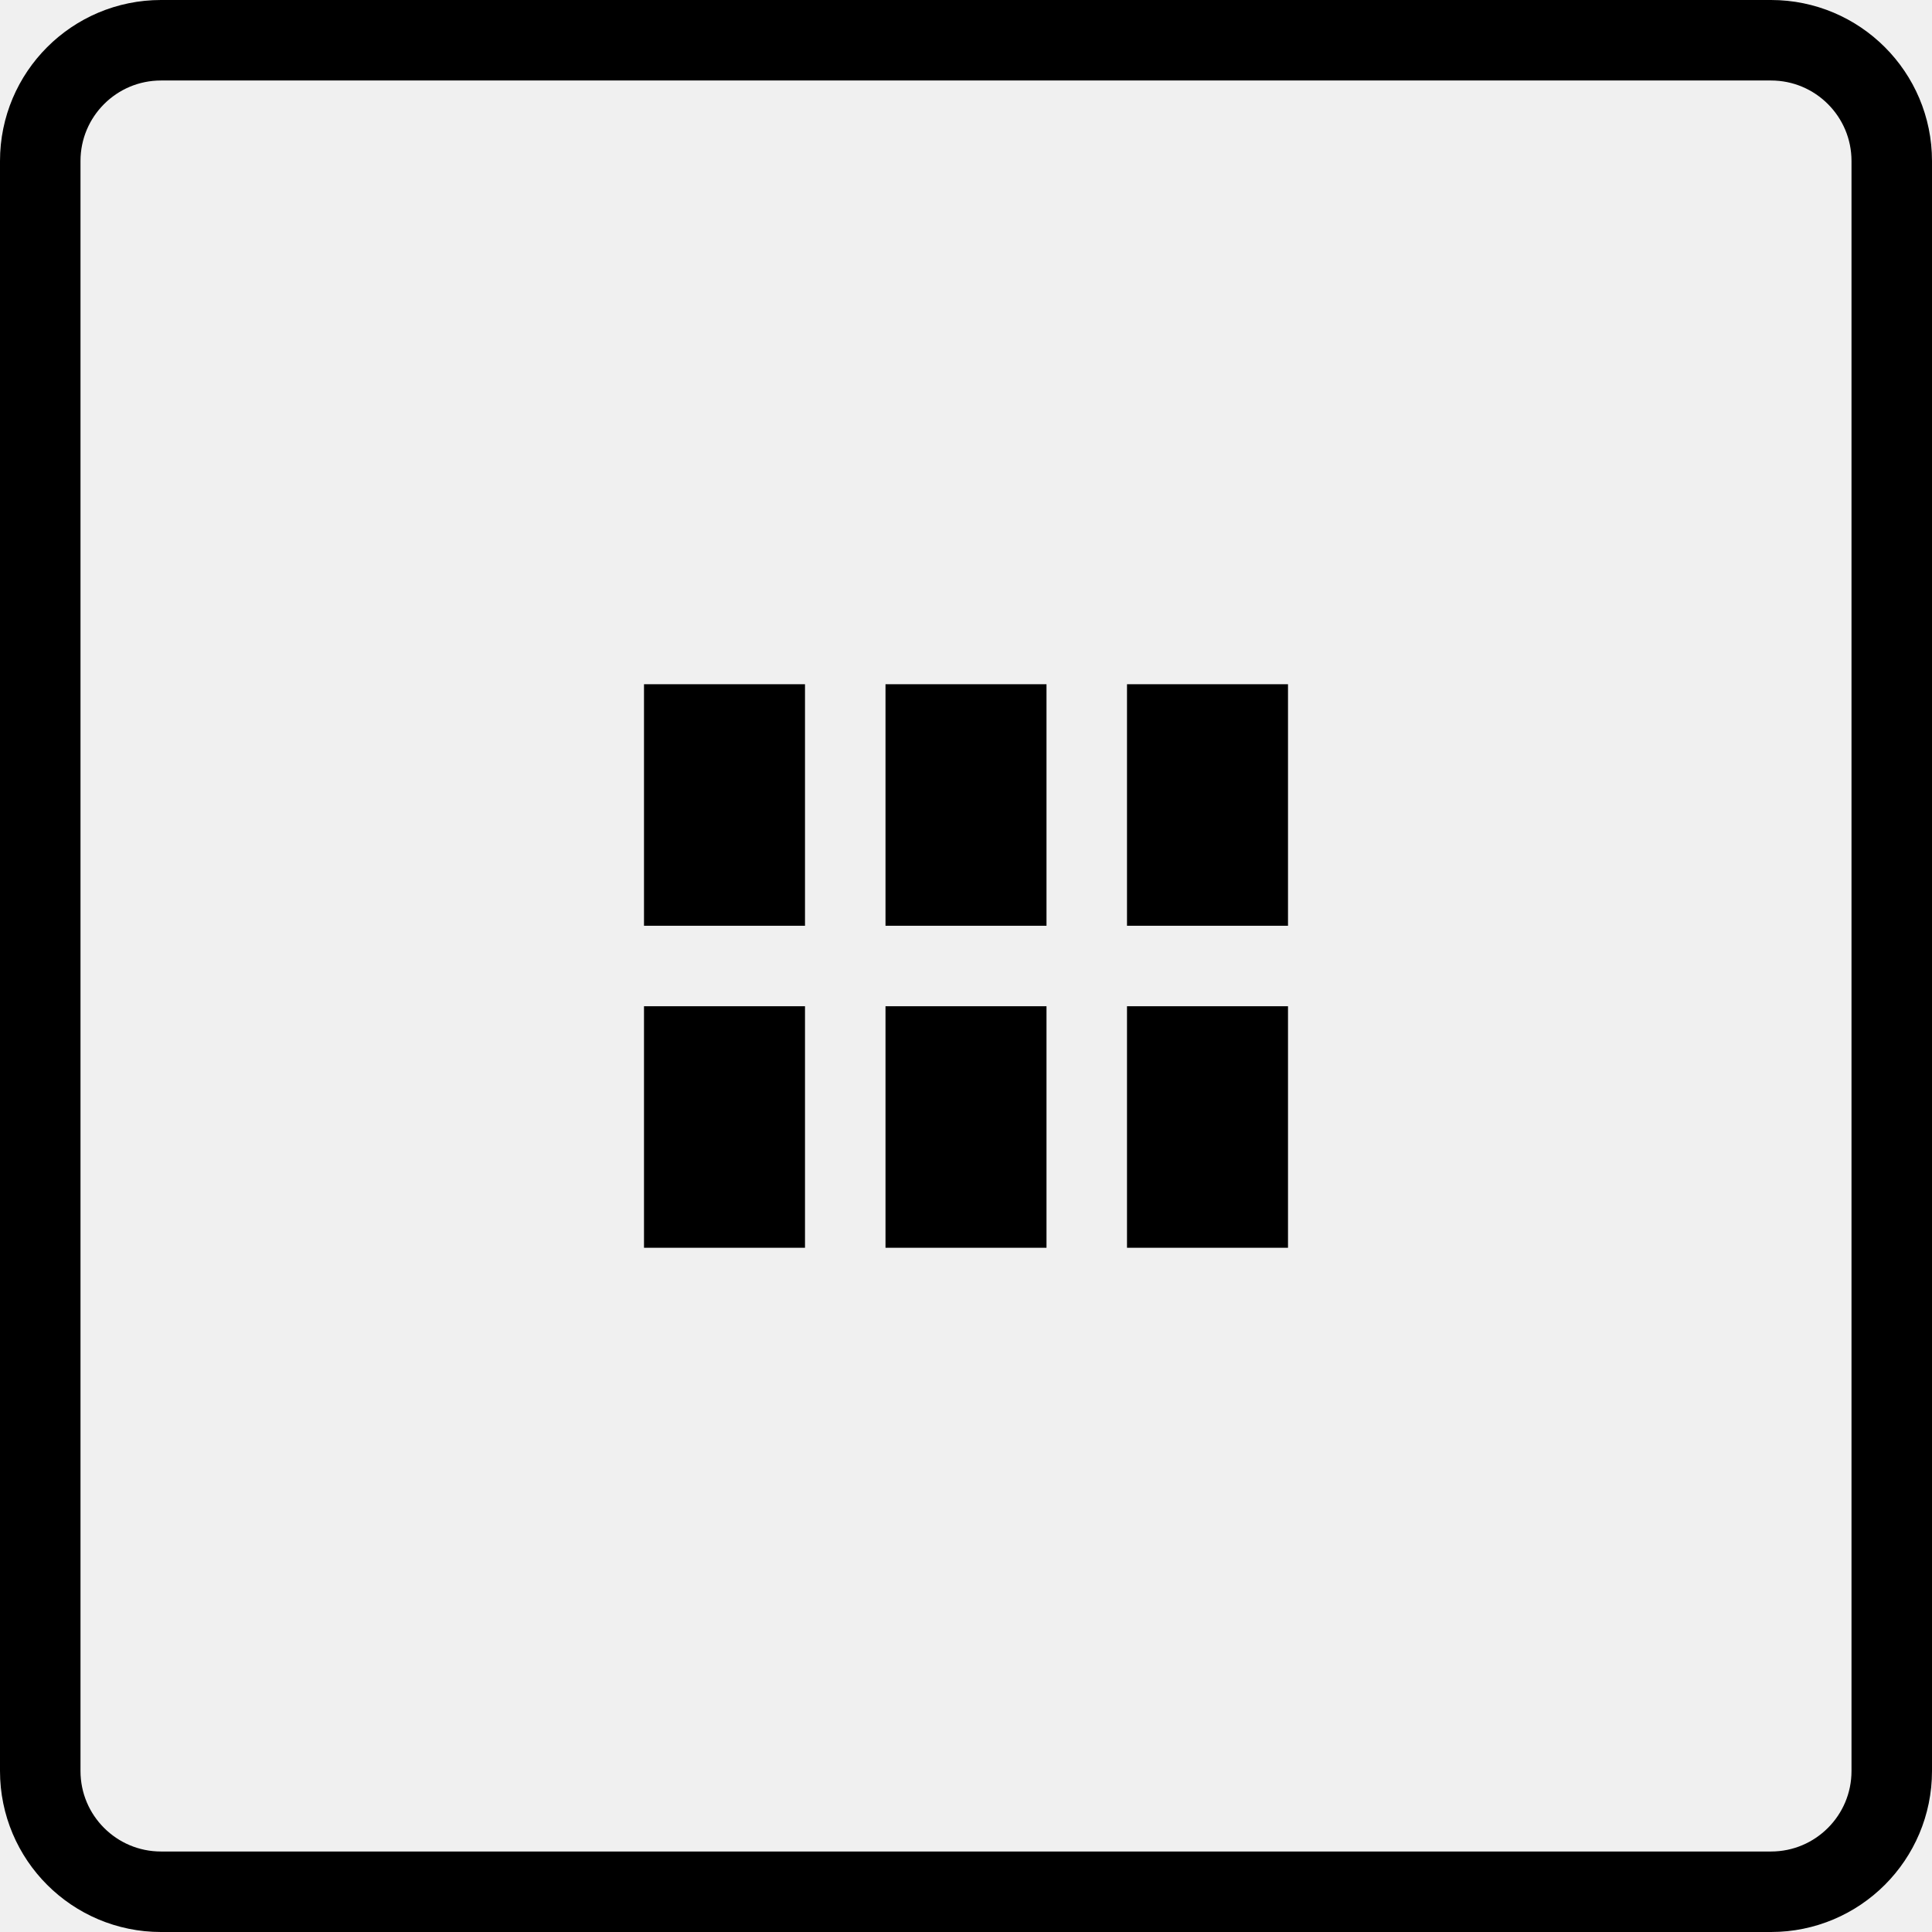
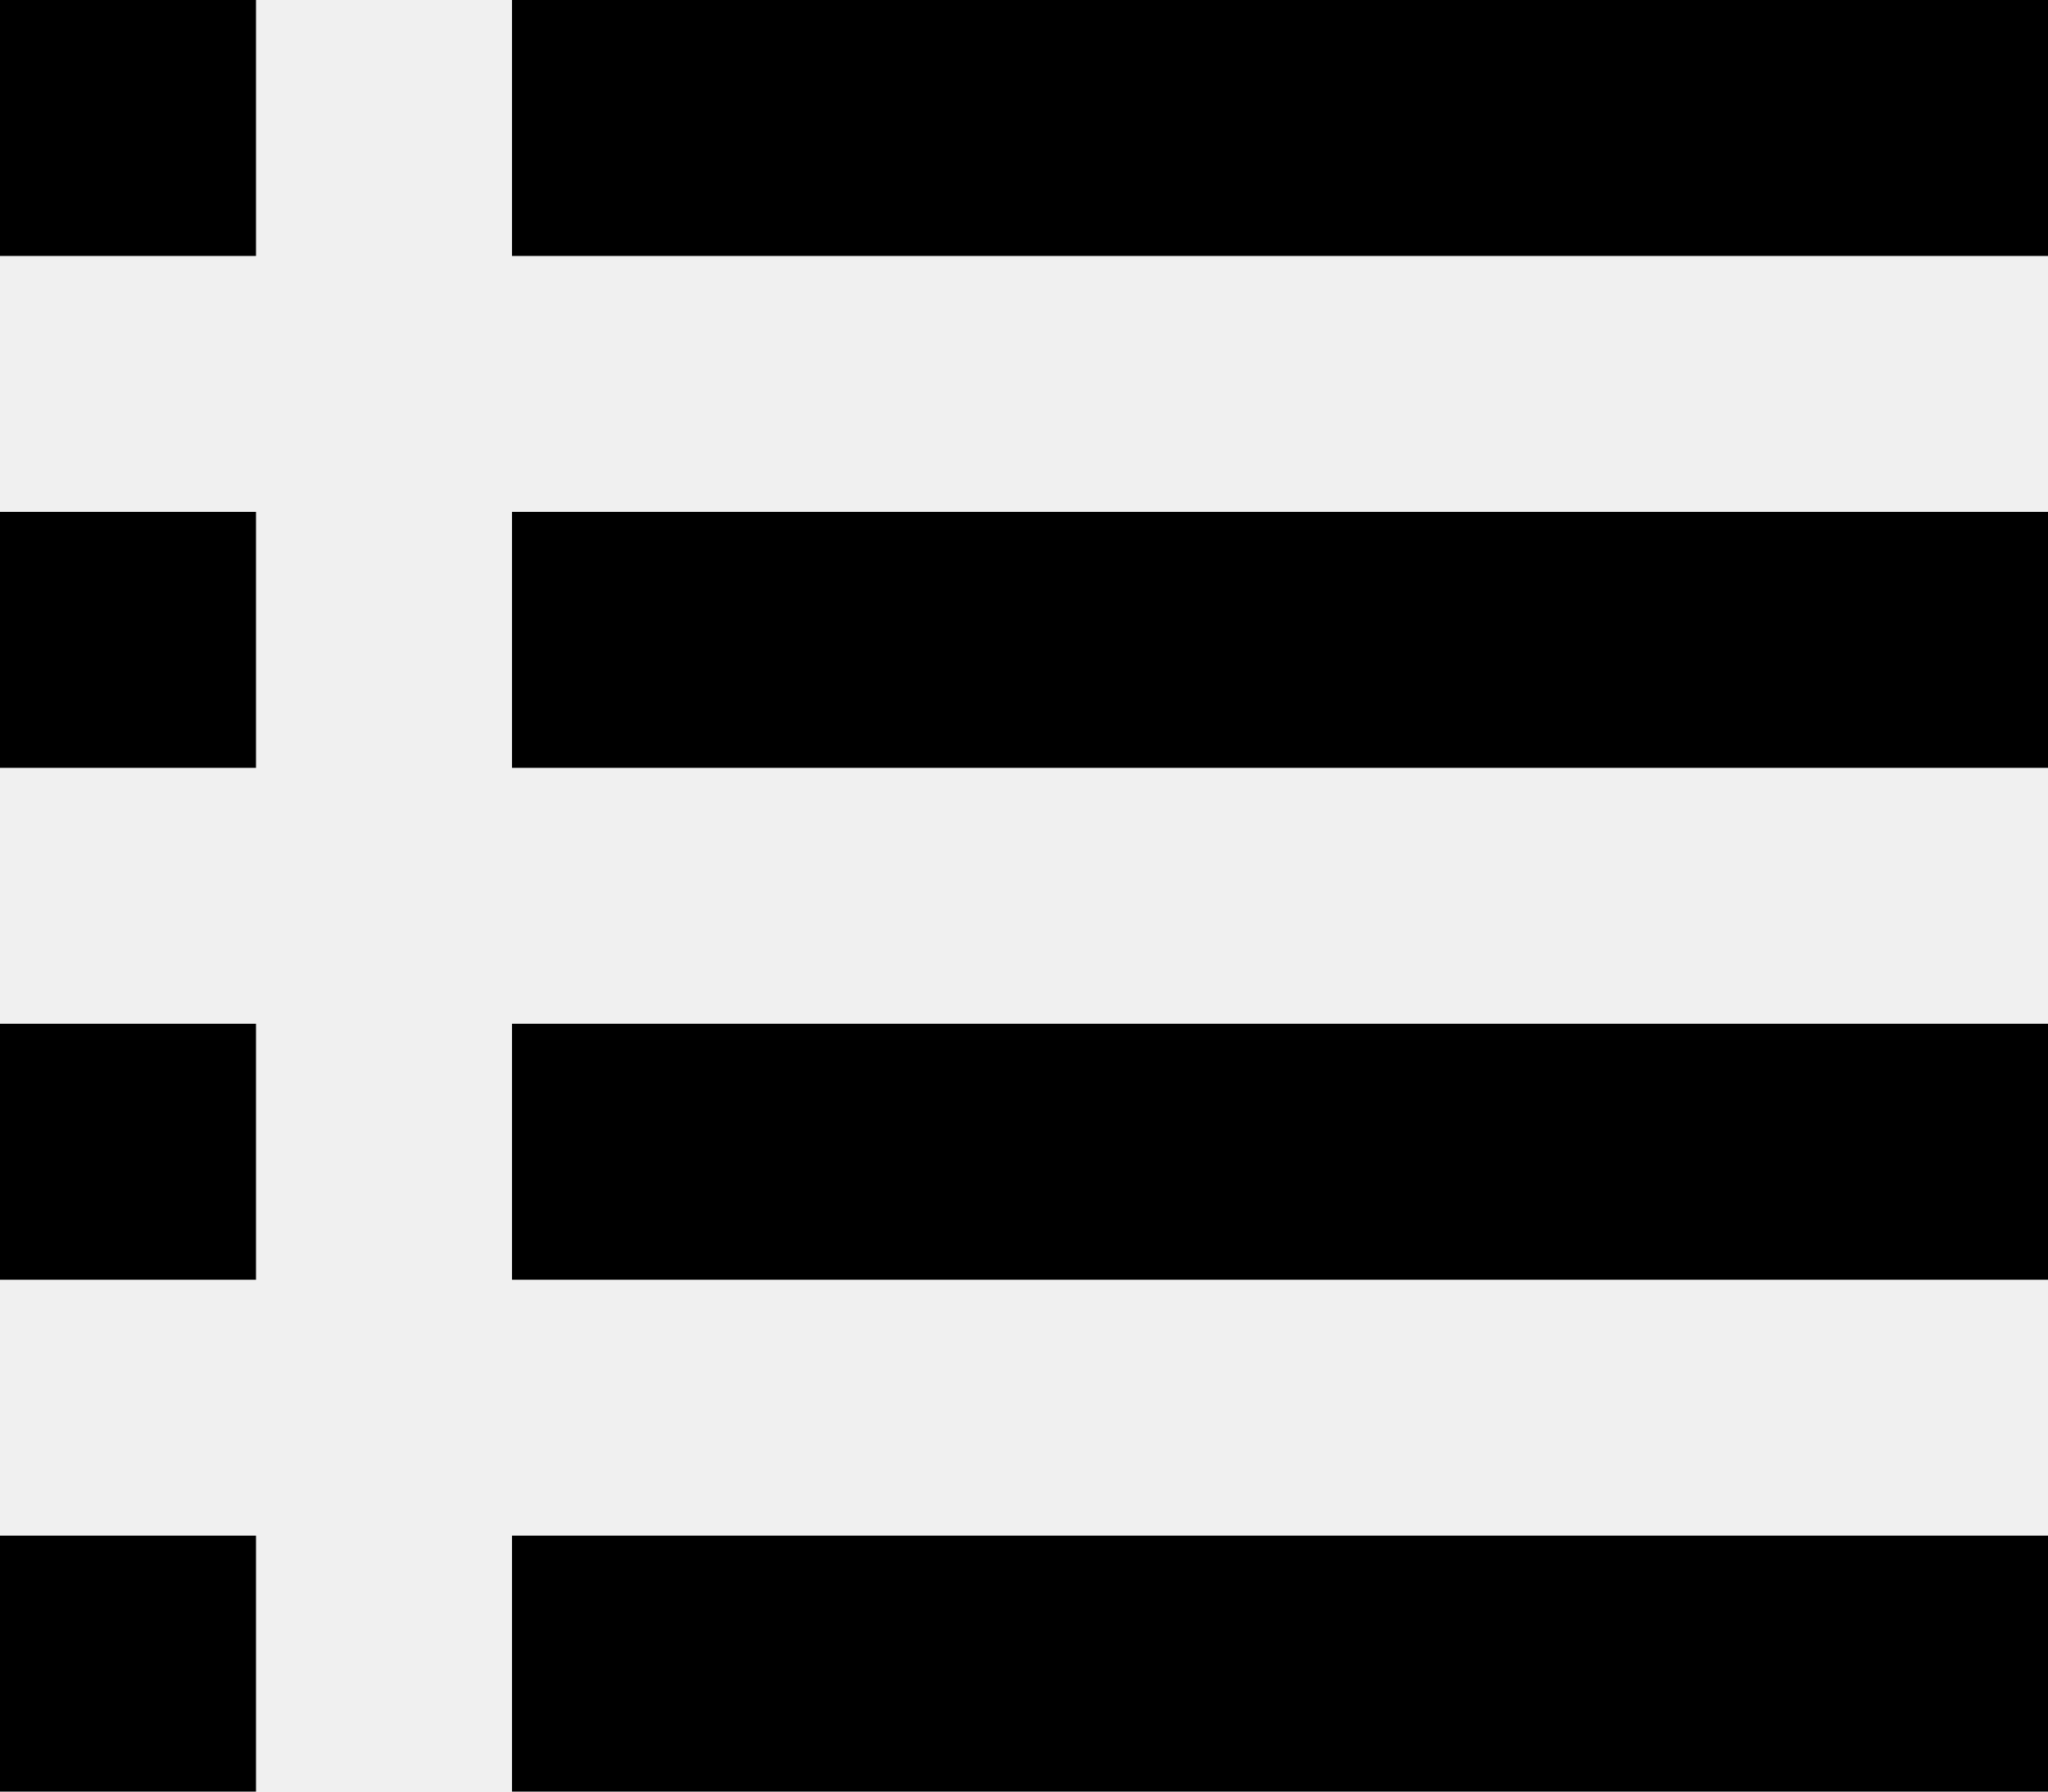
- <svg xmlns="http://www.w3.org/2000/svg" width="48" height="48" viewBox="0 0 48 48" fill="none">
-   <rect x="1" y="1" width="46" height="46" rx="3" stroke="black" stroke-width="2" />
-   <g clip-path="url(#clip0_33548_2035)">
-     <path d="M20 17H16V23H20V17Z" fill="black" />
-     <path d="M32 17H28V23H32V17Z" fill="black" />
-     <path d="M26 17H22V23H26V17Z" fill="black" />
-     <path d="M20 25H16V31H20V25Z" fill="black" />
-     <path d="M32 25H28V31H32V25Z" fill="black" />
-     <path d="M26 25H22V31H26V25Z" fill="black" />
-   </g>
-   <defs>
-     <clipPath id="clip0_33548_2035">
-       <rect width="16" height="14" fill="white" transform="translate(16 17)" />
-     </clipPath>
-   </defs>
+ <svg xmlns="http://www.w3.org/2000/svg" width="16" height="14" viewBox="0 0 16 14" fill="none">
+   <path d="M2 0H0V2H2V0Z" fill="black" />
+   <path d="M16 0H4V2H16V0Z" fill="black" />
+   <path d="M2 4H0V6H2V4Z" fill="black" />
+   <path d="M16 4H4V6H16V4Z" fill="black" />
+   <path d="M2 8H0V10H2V8Z" fill="black" />
+   <path d="M16 8H4V10H16V8Z" fill="black" />
+   <path d="M2 12H0V14H2V12Z" fill="black" />
+   <path d="M16 12H4V14H16V12Z" fill="black" />
</svg>
